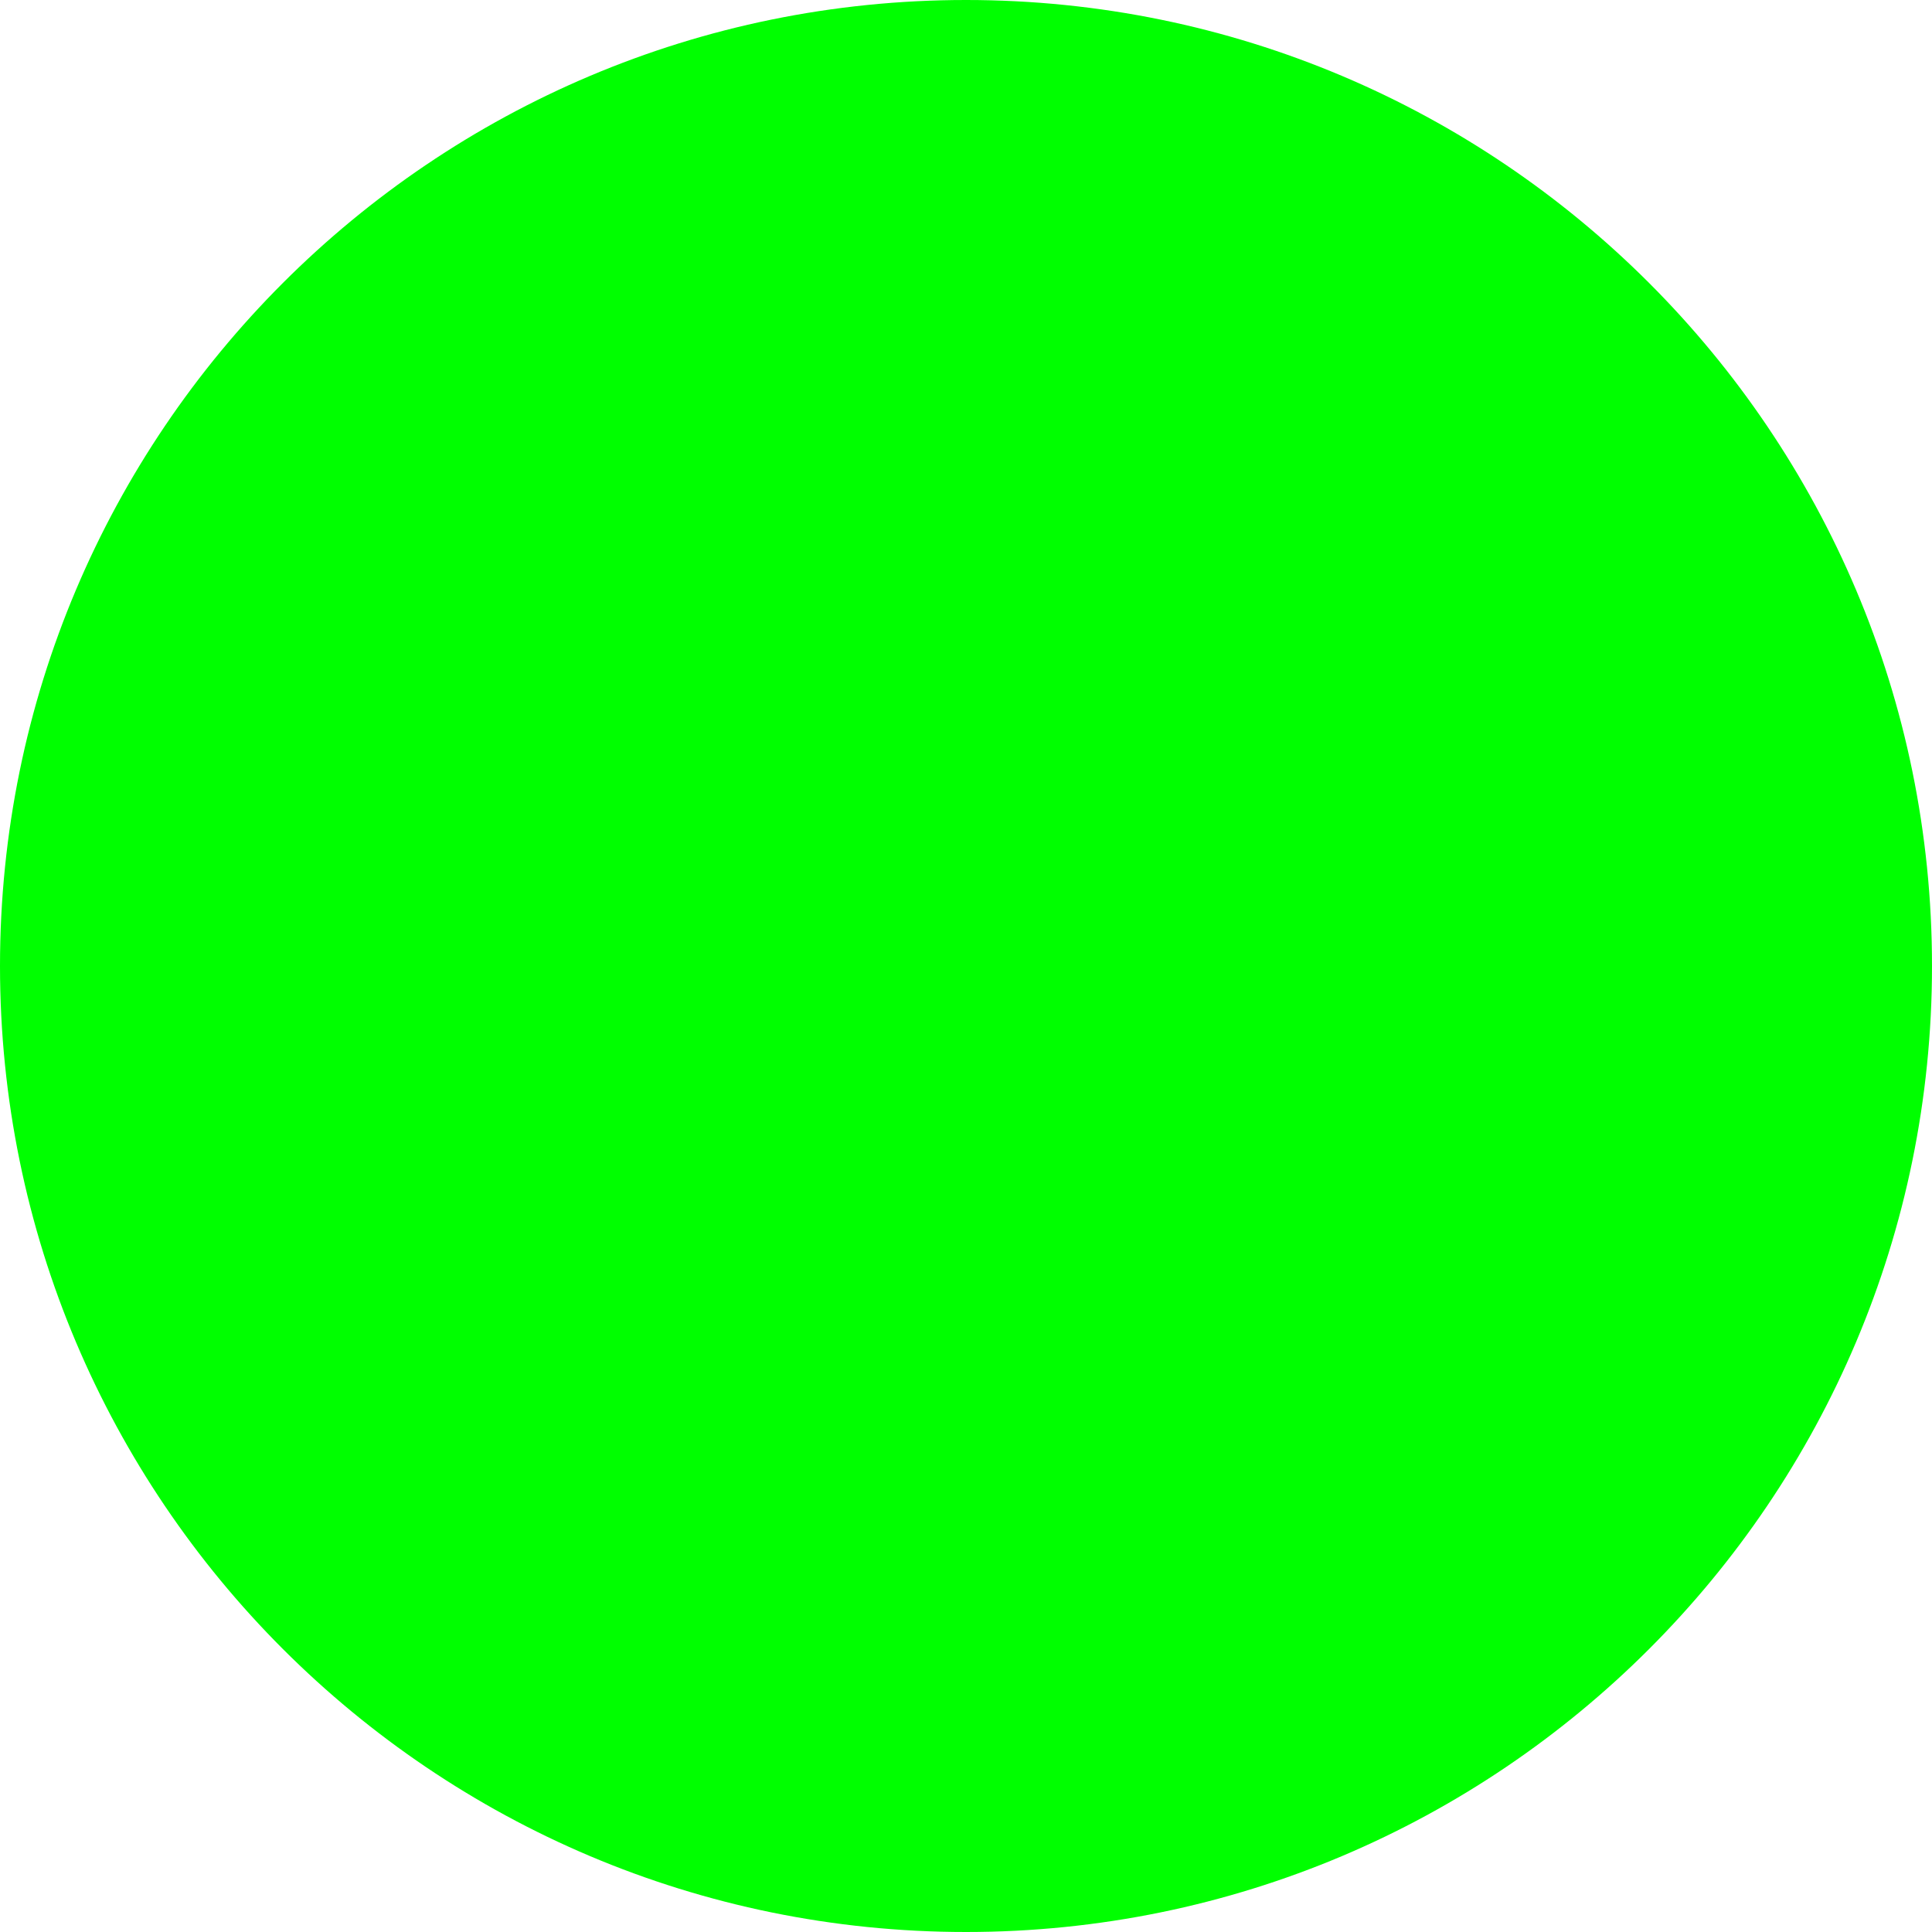
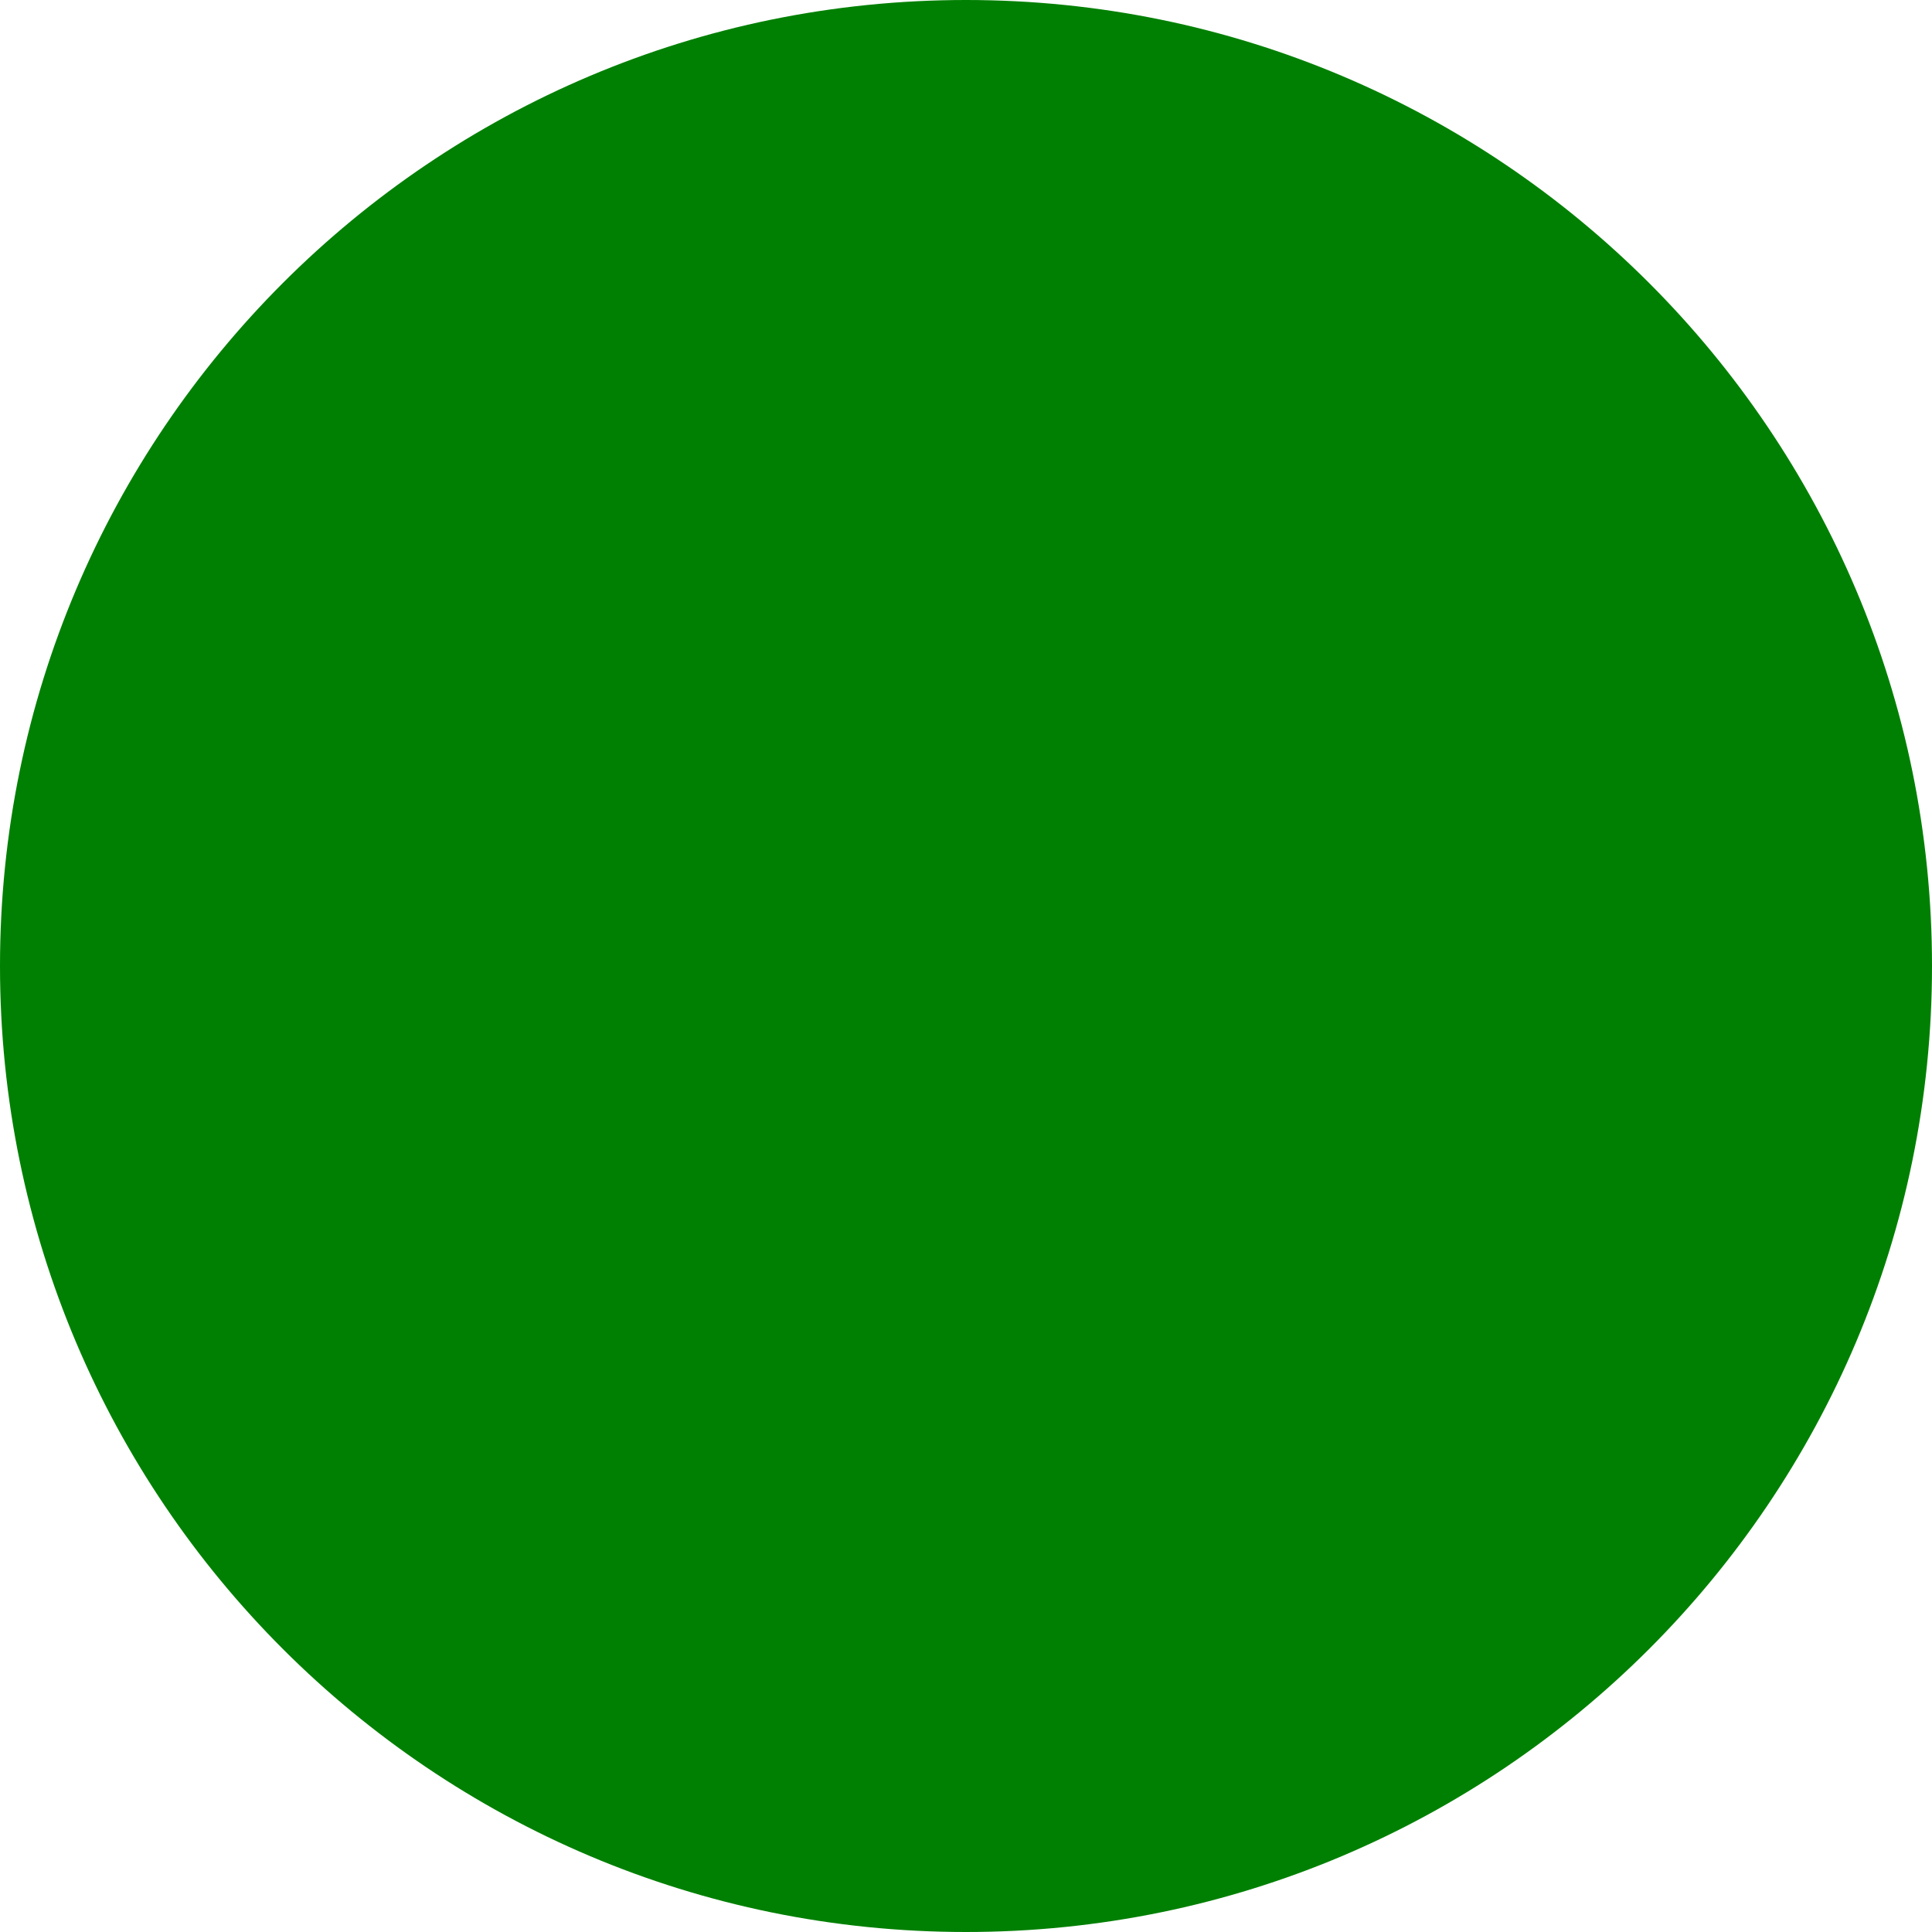
<svg xmlns="http://www.w3.org/2000/svg" width="242px" height="242px" viewBox="0 0 242 242" version="1.1">
  <g id="Page-1" stroke="none" stroke-width="1" fill="none" fill-rule="evenodd">
-     <g id="Artboard" transform="translate(-820, -158)" fill="#00FF00">
+     <g id="Artboard" transform="translate(-820, -158)" fill="#008002">
      <circle id="green" cx="941" cy="279" r="121" />
    </g>
  </g>
</svg>
